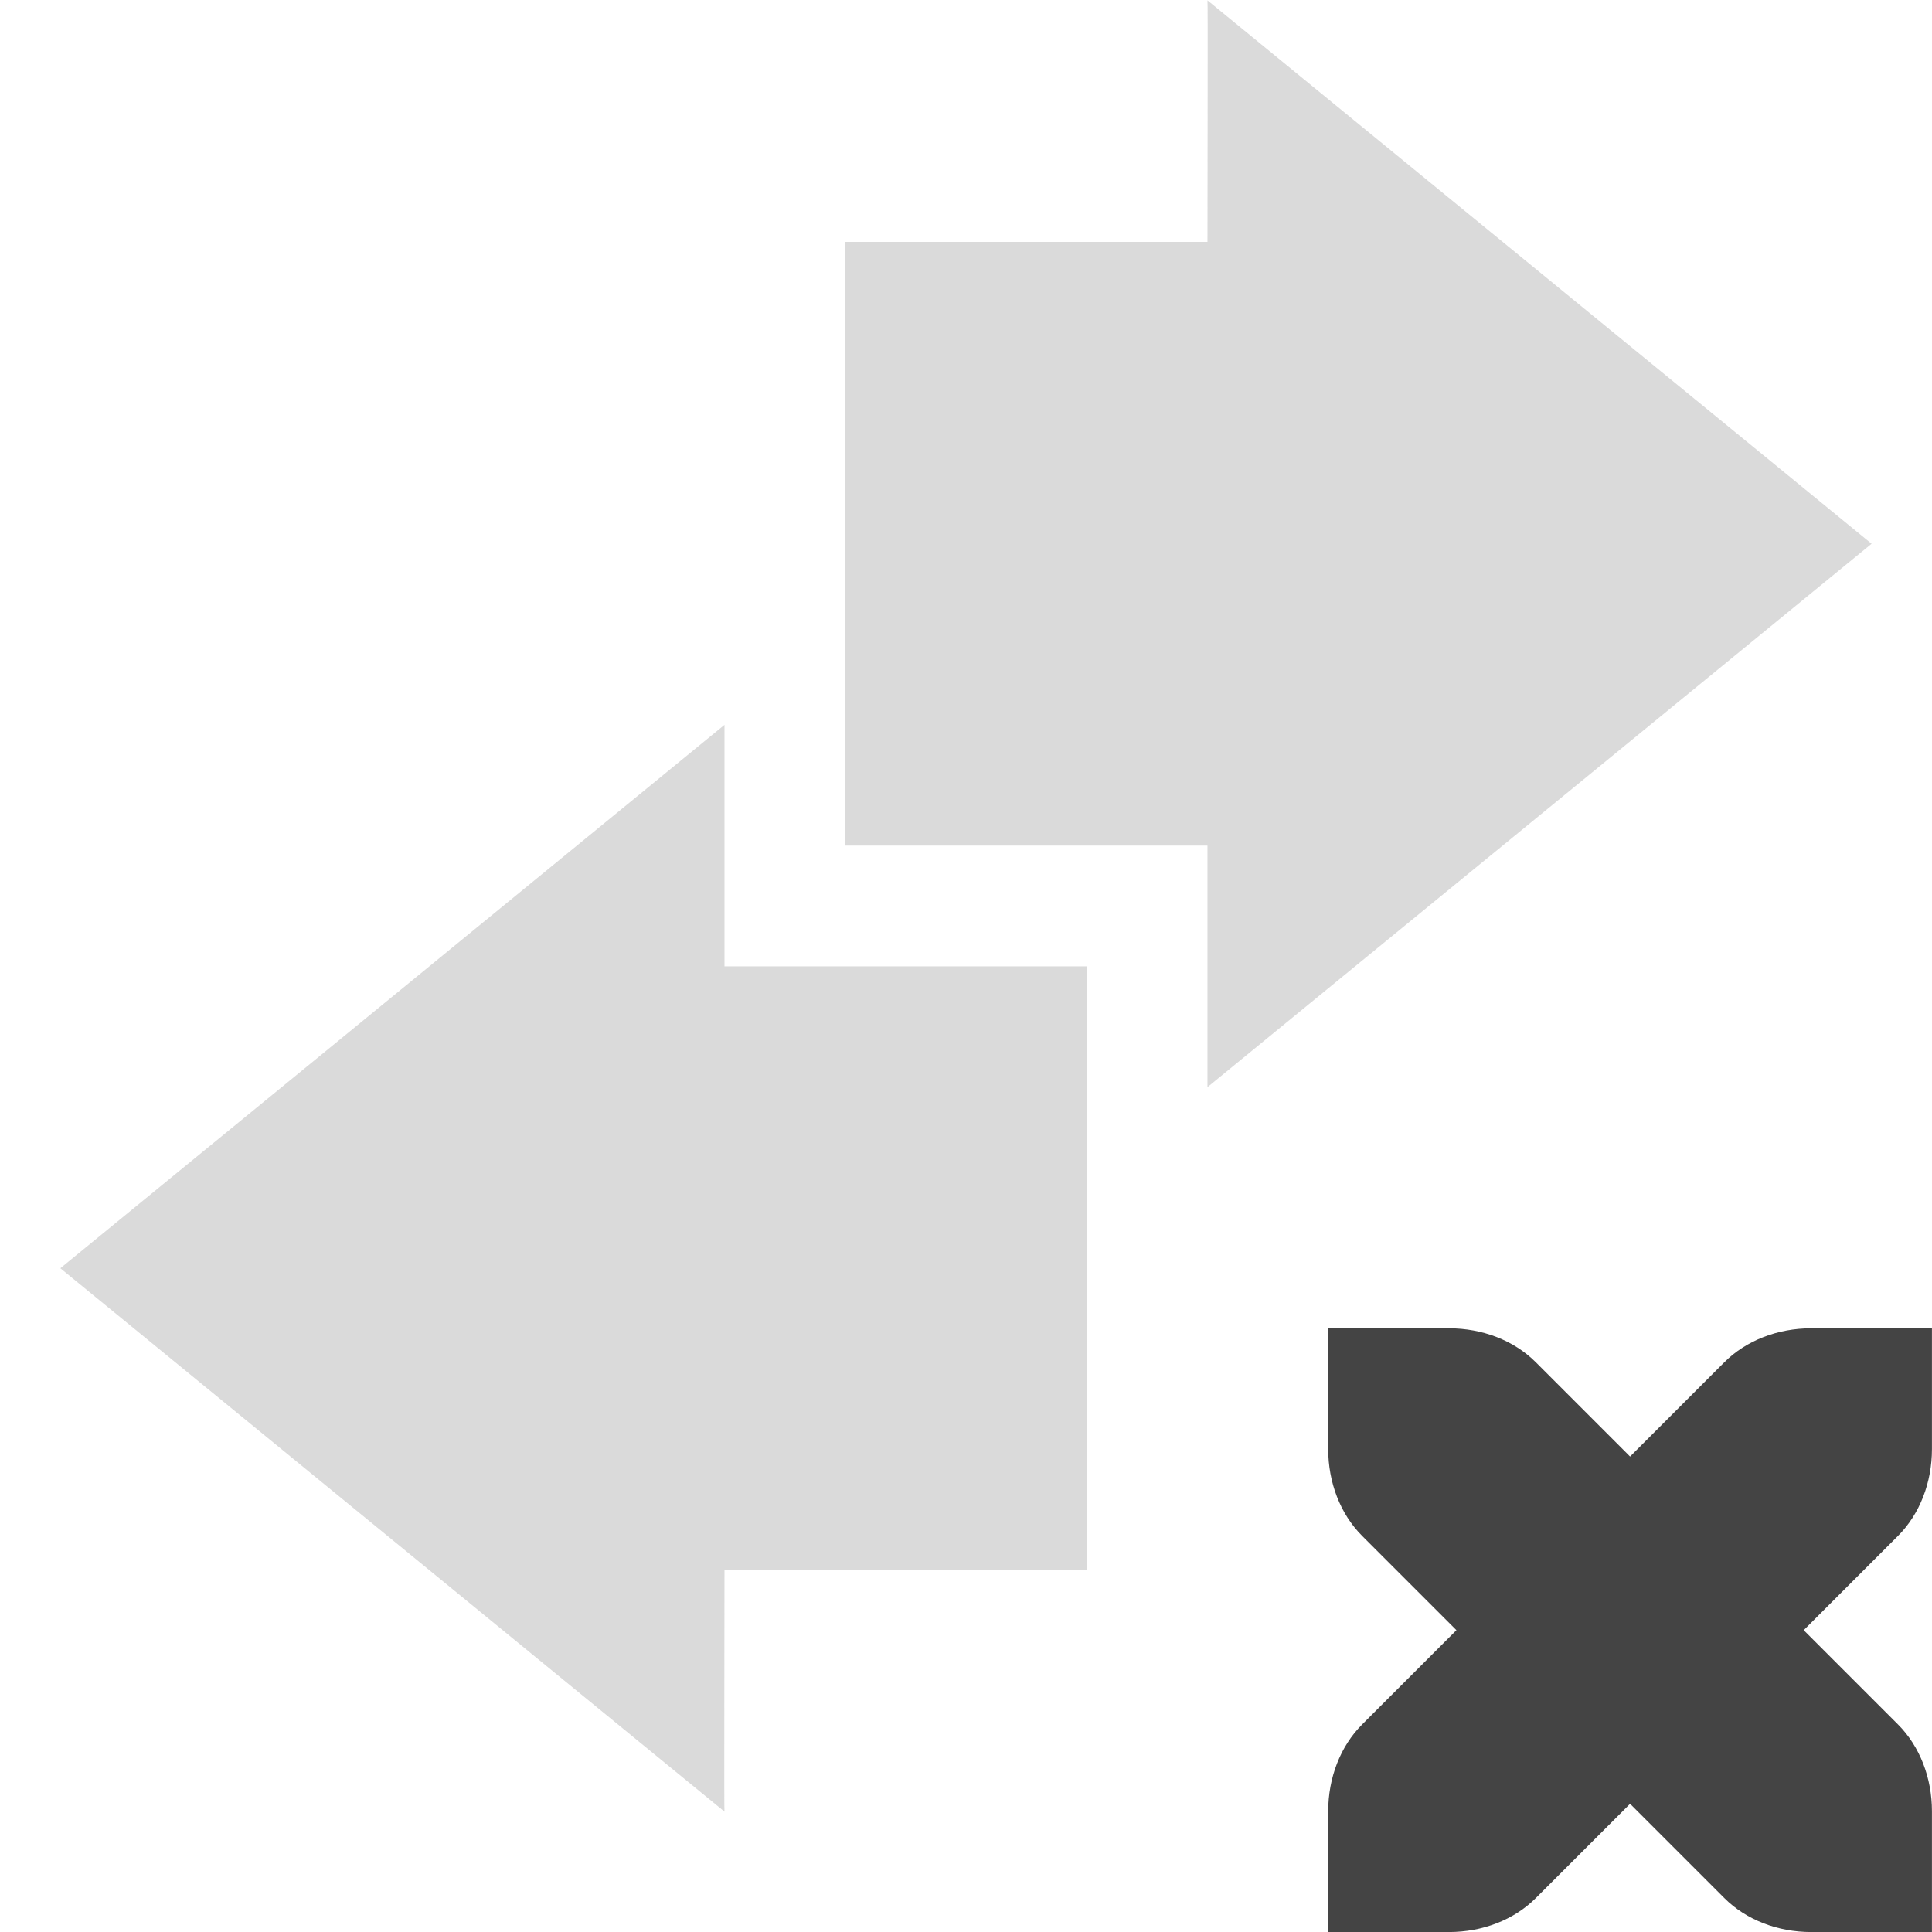
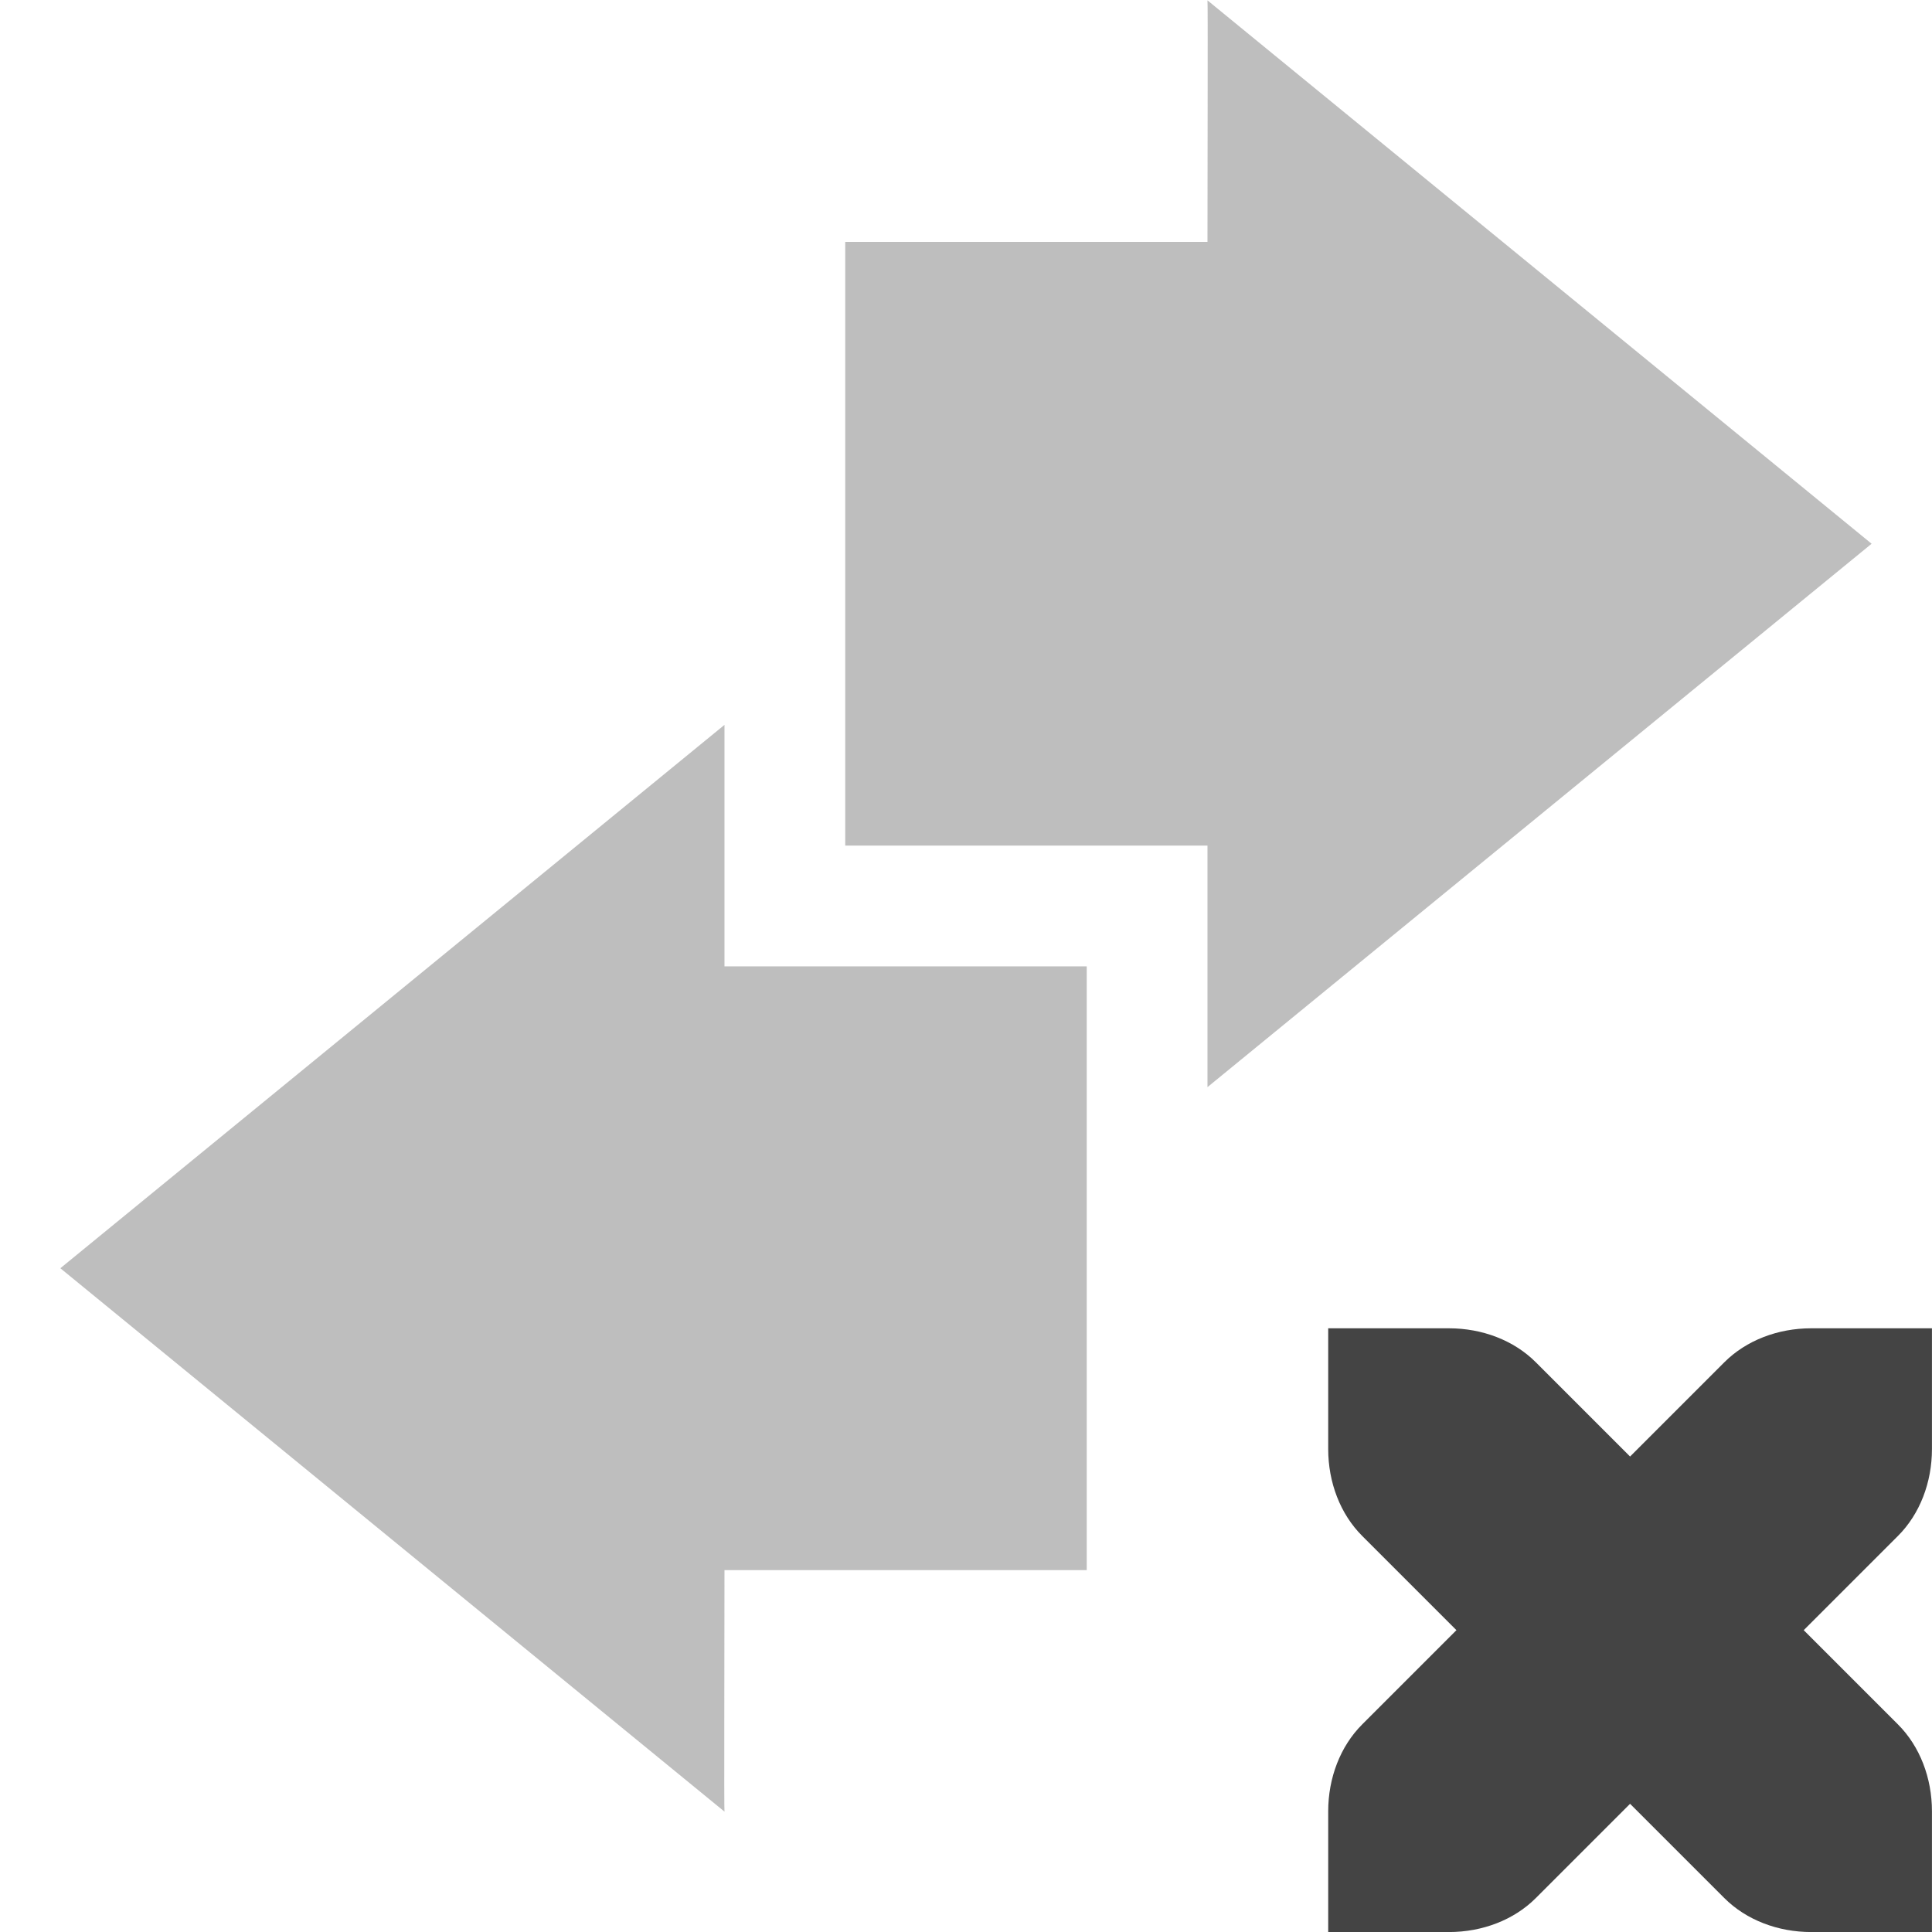
<svg xmlns="http://www.w3.org/2000/svg" xmlns:ns1="http://www.openswatchbook.org/uri/2009/osb" height="16" id="svg7384" style="enable-background:new" version="1.1" width="16">
  <defs id="defs7386">
    <linearGradient id="linearGradient5606" ns1:paint="solid">
      <stop id="stop5608" offset="0" style="stop-color:#000000;stop-opacity:1;" />
    </linearGradient>
    <filter color-interpolation-filters="sRGB" id="filter7554">
      <feBlend id="feBlend7556" in2="BackgroundImage" mode="darken" />
    </filter>
  </defs>
  <g id="layer9" style="display:inline" transform="translate(-465.0004,451.0034)">
    <g id="g9607" style="stroke:none;display:inline;enable-background:new" transform="translate(-33.99978,-48.00336)">
-       <path d="m 509,-393.997 5.5,-4.5 -5.5,-4.5 c 0.004,0.003 0,1.333 0,2 -1,0 -2,0 -3,0 0,1.667 0,3.333 0,5 1,0 2,0 3,0 0,0.667 0,2 0,2 z" id="path9609" style="opacity:0.2;color:#000000;fill:#444444;fill-opacity:1;stroke:none" />
-       <path d="m 505,-396.997 -5.5,4.5 5.5,4.5 c -0.004,-0.003 0,-1.333 0,-2 1,0 3,0 3,0 l 0,-2.188 0,-0.812 0,-2 c 0,0 -2,0 -3,0 0,-0.667 0,-2 0,-2 z" id="path9613" style="opacity:0.2;color:#000000;fill:#444444;fill-opacity:1;stroke:none" />
+       <path d="m 509,-393.997 5.5,-4.5 -5.5,-4.5 c 0.004,0.003 0,1.333 0,2 -1,0 -2,0 -3,0 0,1.667 0,3.333 0,5 1,0 2,0 3,0 0,0.667 0,2 0,2 z" id="path9609" style="opacity:0.35;color:#000000;fill:#444444;fill-opacity:1;stroke:none" />
+       <path d="m 505,-396.997 -5.5,4.5 5.5,4.5 c -0.004,-0.003 0,-1.333 0,-2 1,0 3,0 3,0 l 0,-2.188 0,-0.812 0,-2 c 0,0 -2,0 -3,0 0,-0.667 0,-2 0,-2 z" id="path9613" style="opacity:0.35;color:#000000;fill:#444444;fill-opacity:1;stroke:none" />
    </g>
    <path d="m 476,-440.003 0,1 c 0,0.276 0.1,0.538 0.281,0.719 l 0.781,0.781 -0.781,0.781 c -0.181,0.181 -0.281,0.443 -0.281,0.719 l 0,1 1,0 c 0.276,0 0.538,-0.1 0.719,-0.281 l 0.781,-0.781 0.781,0.781 c 0.181,0.181 0.443,0.281 0.719,0.281 l 1,0 0,-1 c 0,-0.276 -0.1,-0.538 -0.281,-0.719 l -0.781,-0.781 0.781,-0.781 c 0.181,-0.181 0.281,-0.443 0.281,-0.719 l 0,-1 -1,0 c -0.276,0 -0.538,0.1 -0.719,0.281 l -0.781,0.781 -0.781,-0.781 c -0.181,-0.181 -0.443,-0.281 -0.719,-0.281 l -1,0 z" id="path5898-0" style="fill:#444444;fill-opacity:1;stroke:none;display:inline;enable-background:new" />
  </g>
  <g id="layer10" style="display:inline;filter:url(#filter7554)" transform="translate(-465.0004,451.0034)" />
  <g id="layer1" style="display:inline" transform="translate(-224.0002,-165.9966)" />
  <g id="layer14" style="display:inline" transform="translate(-465.0004,451.0034)" />
  <g id="layer15" style="display:inline" transform="translate(-465.0004,451.0034)" />
  <g id="g71291" style="display:inline" transform="translate(-465.0004,451.0034)" />
  <g id="layer2" style="display:inline" transform="translate(-224.0002,-15.99664)" />
  <g id="g6058" style="display:inline" transform="translate(-224.0002,-15.99664)" />
  <g id="layer12" style="display:inline" transform="translate(-465.0004,451.0034)" />
</svg>
